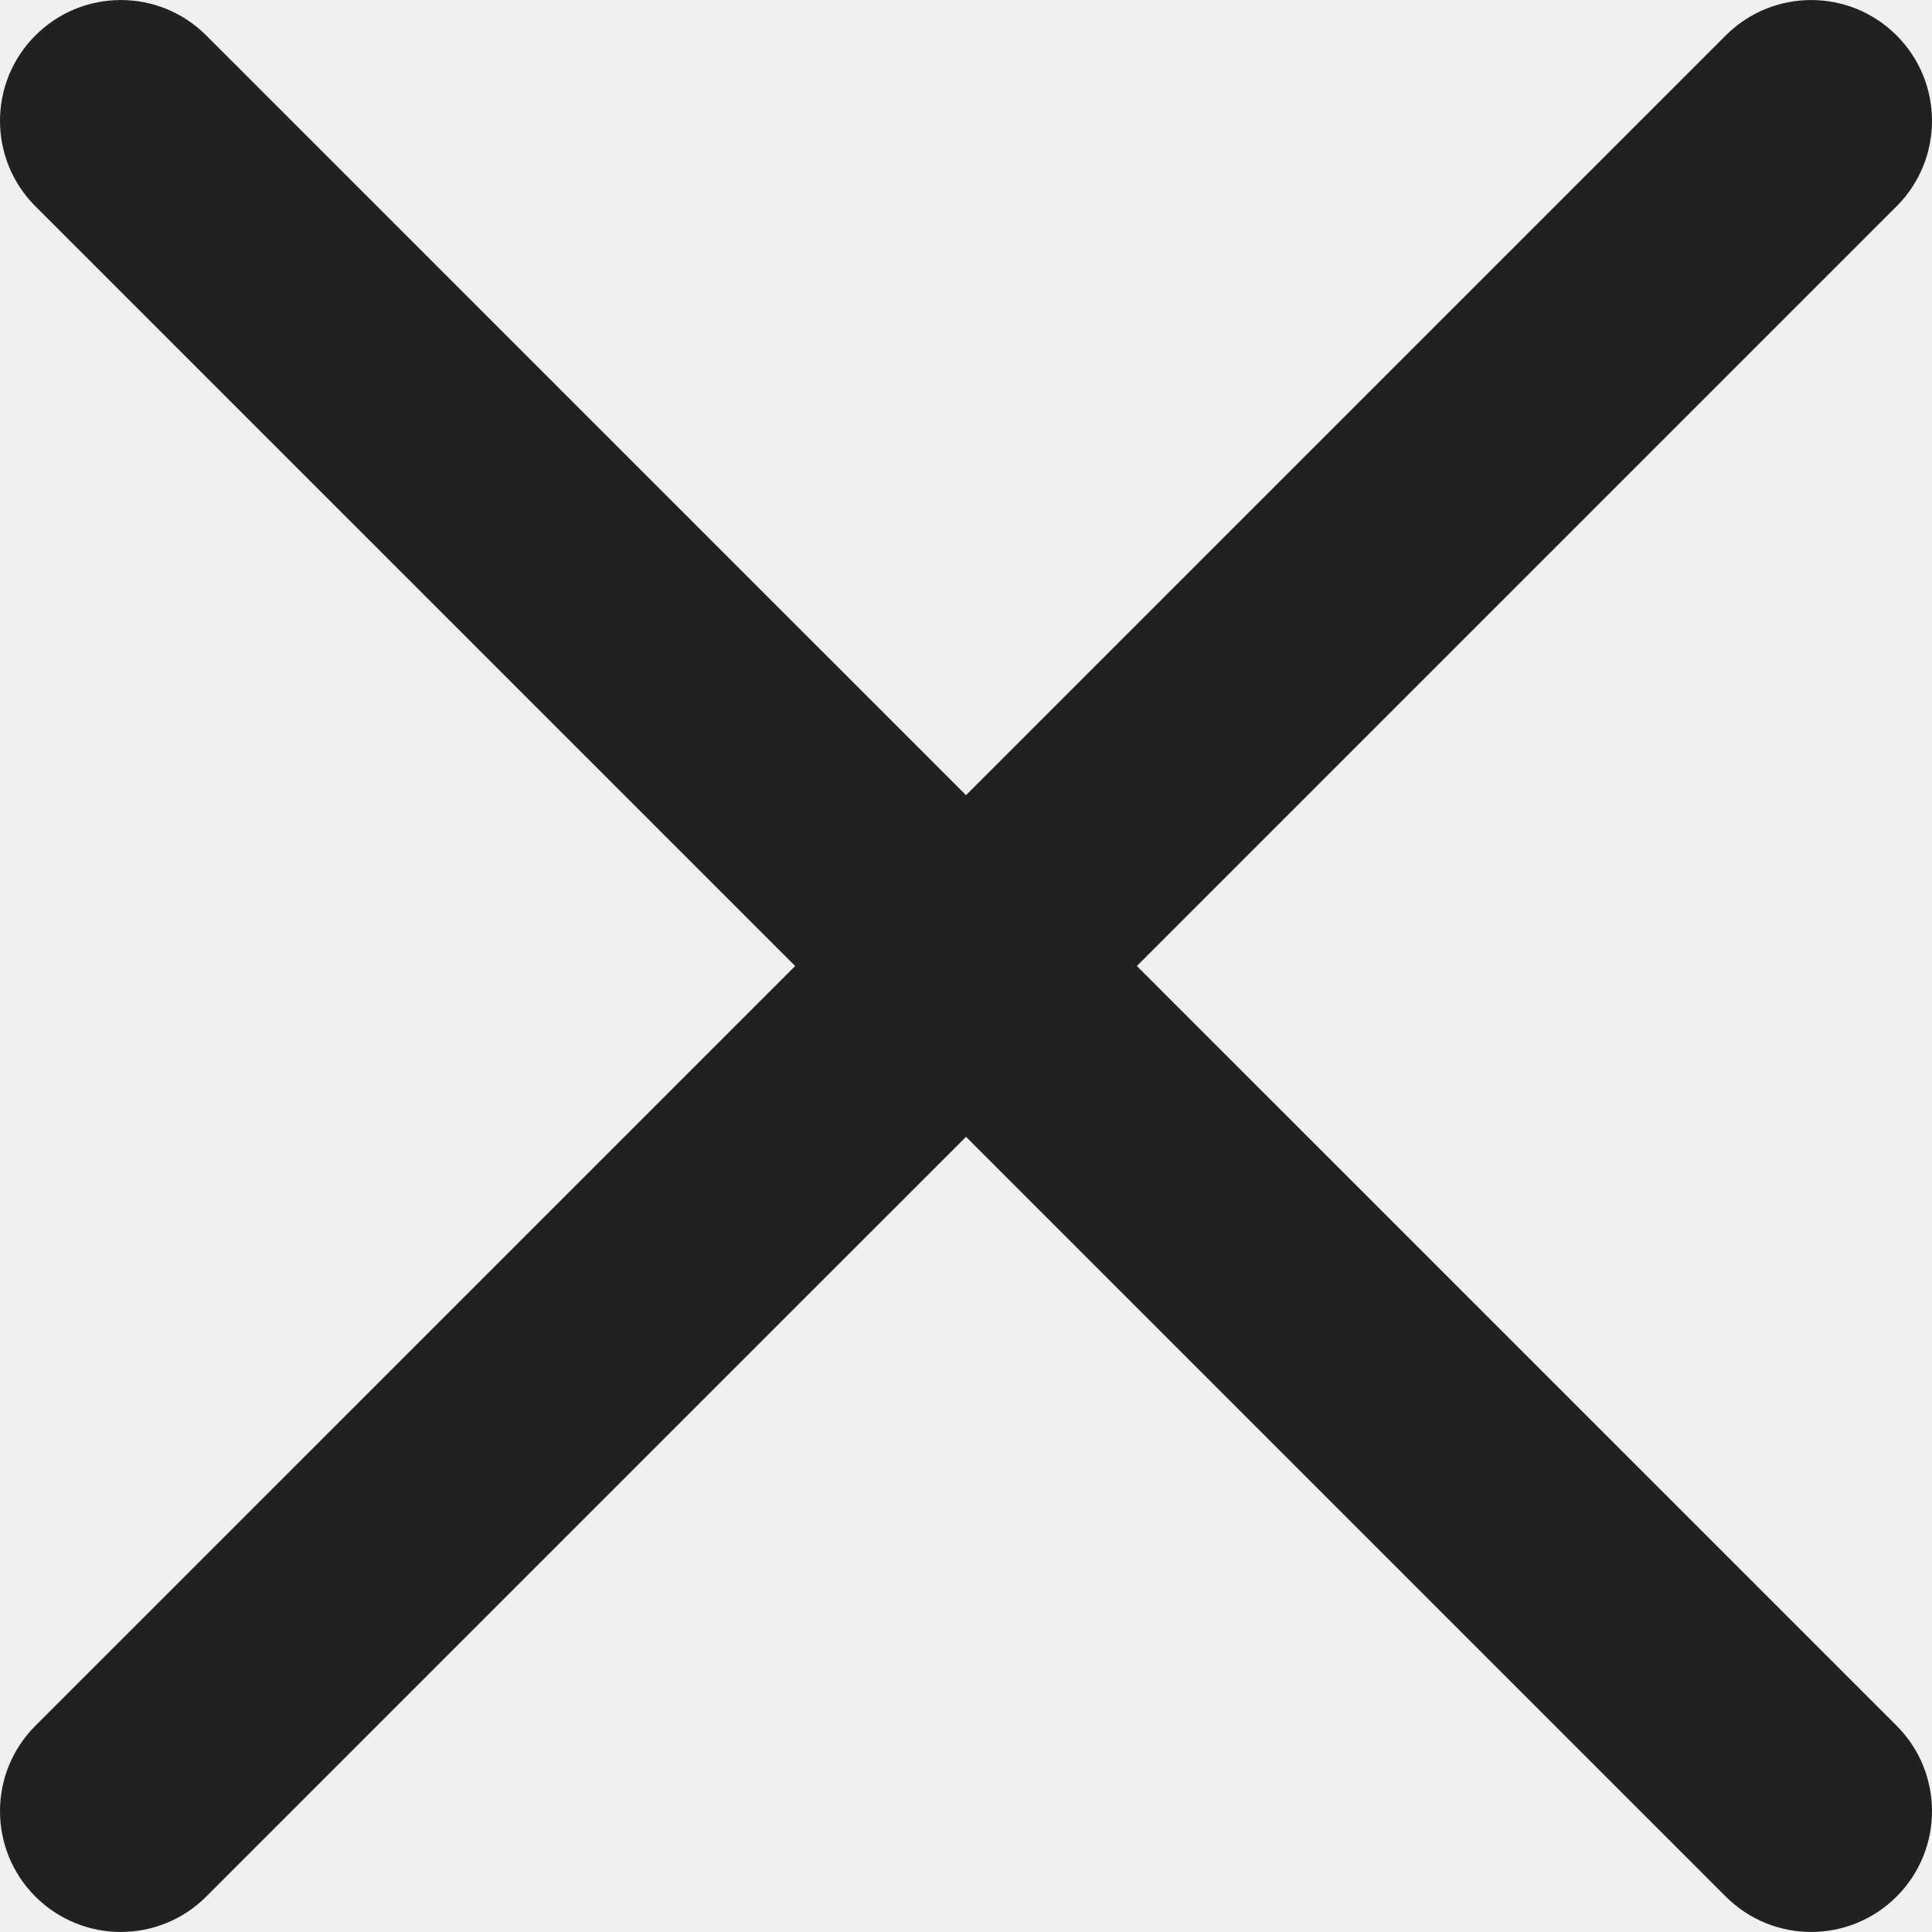
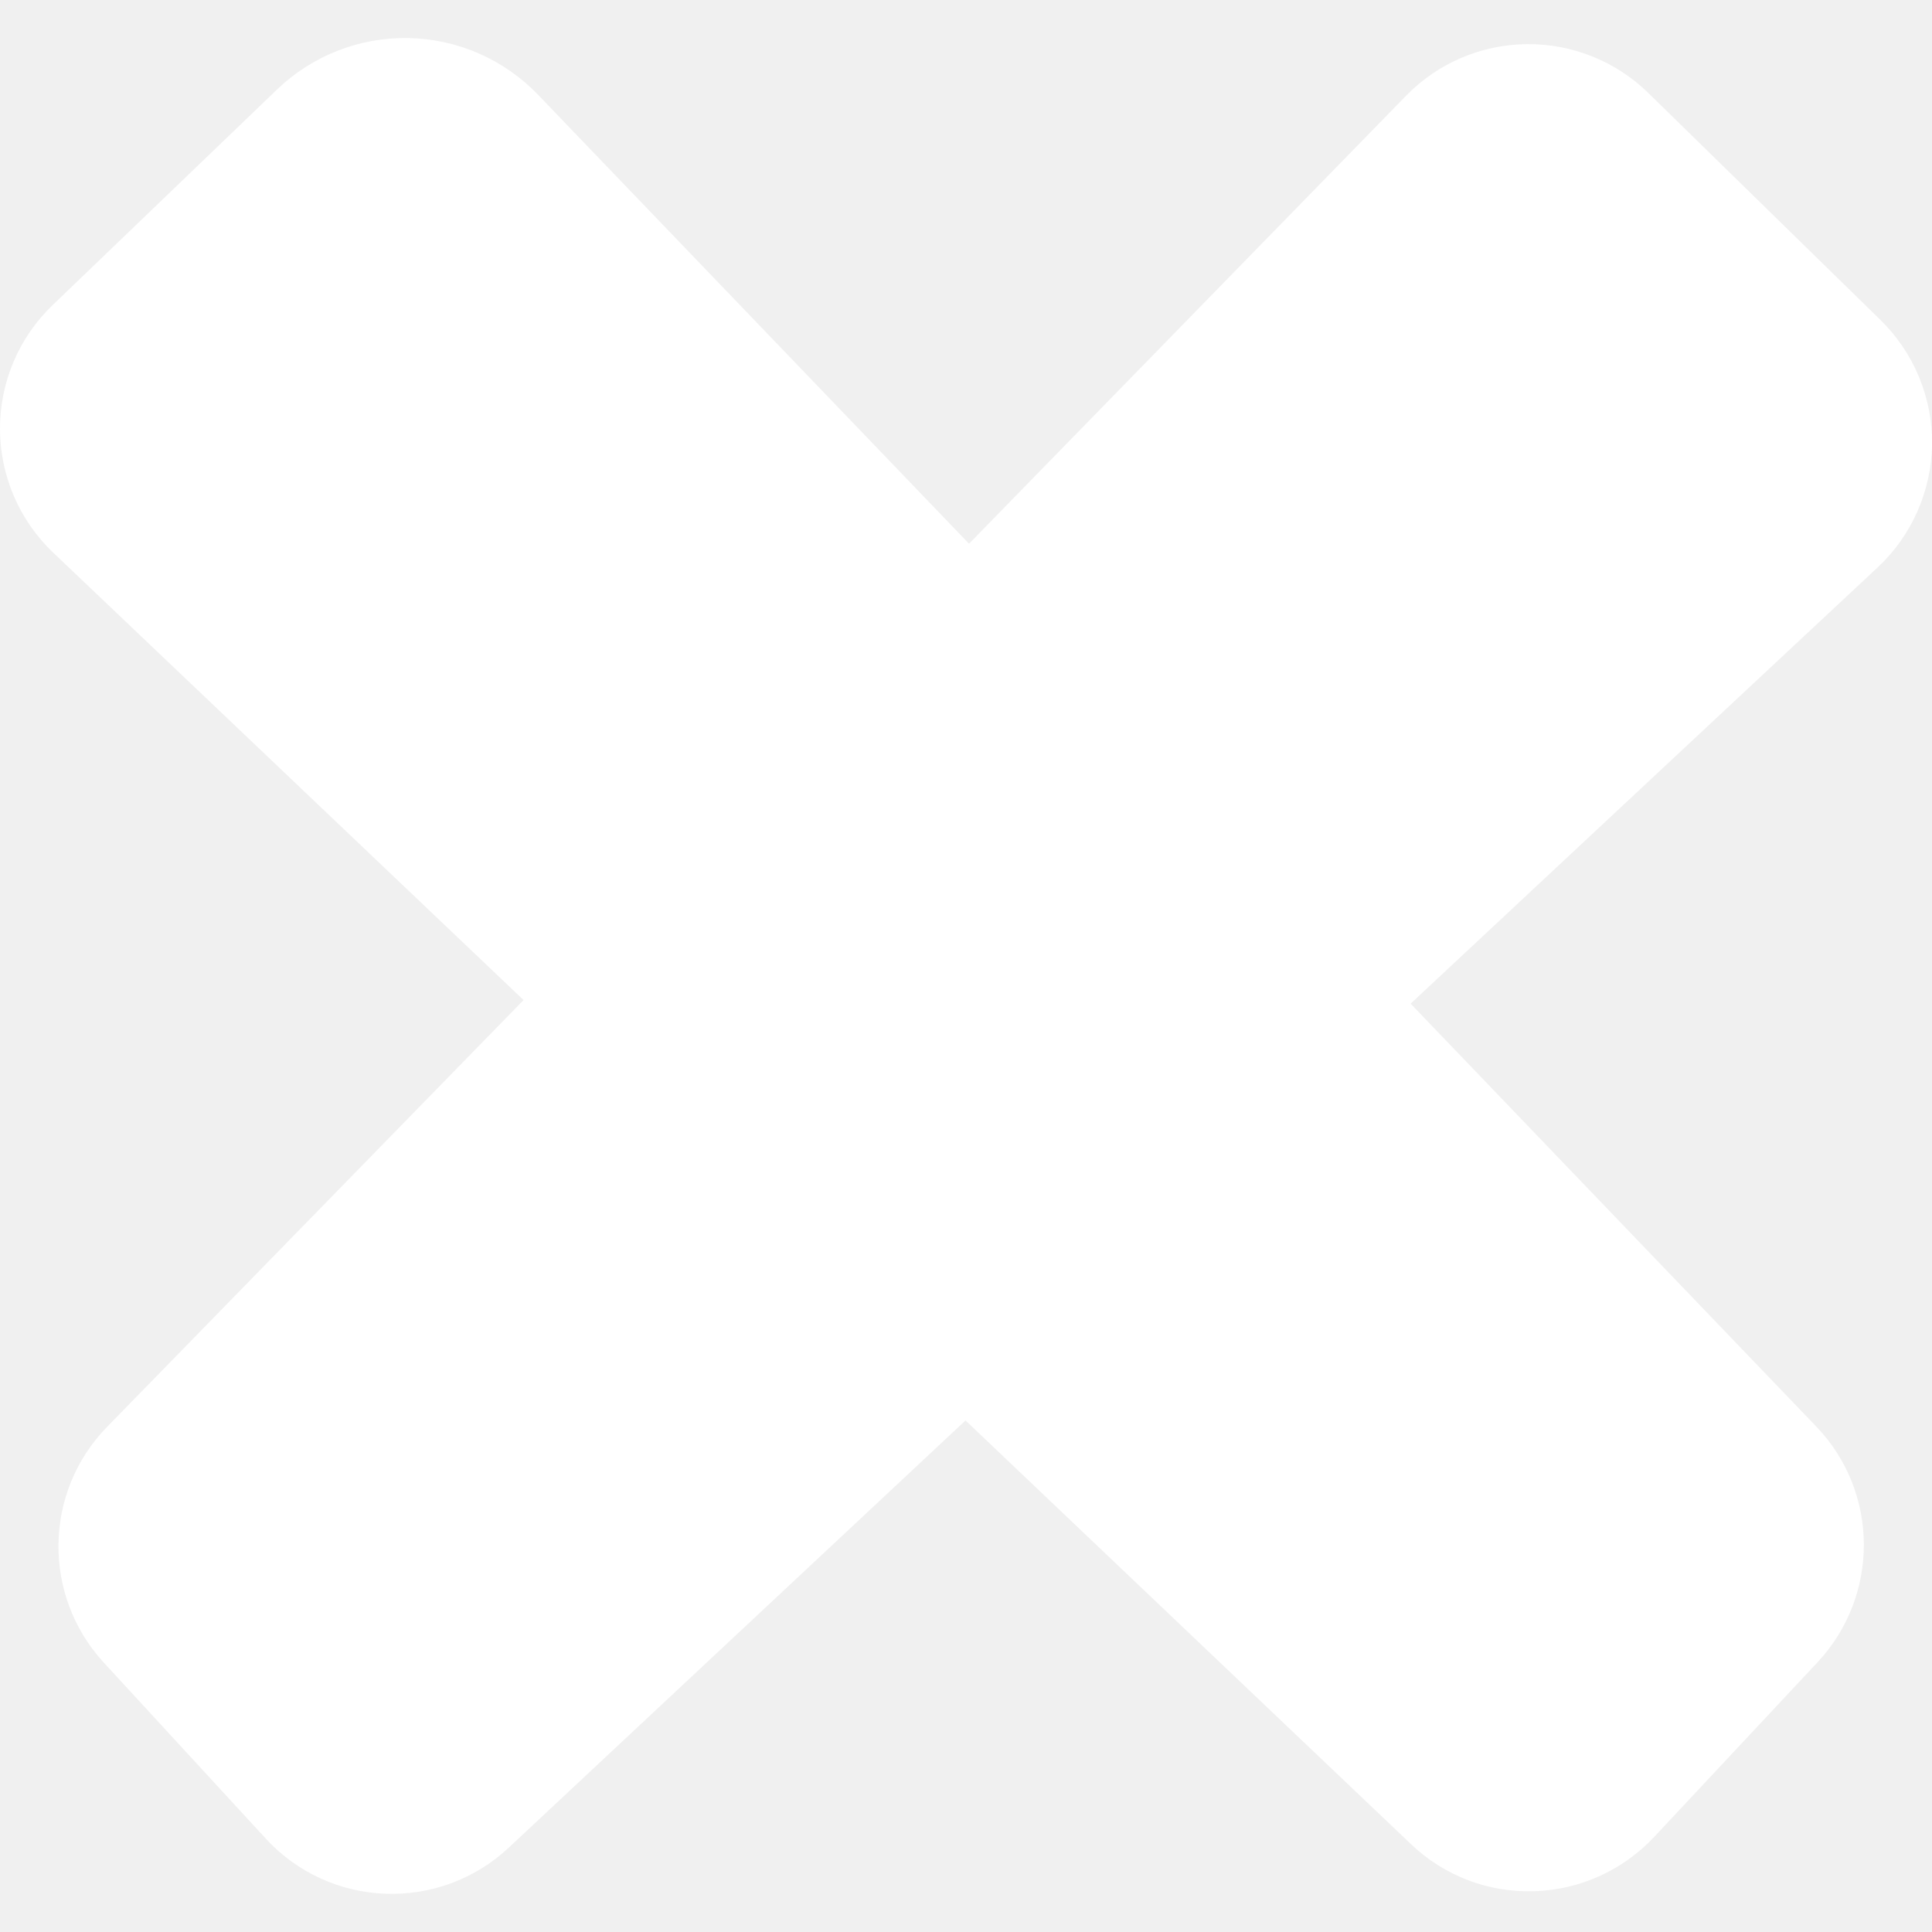
- <svg xmlns="http://www.w3.org/2000/svg" version="1.1" id="Capa_1" x="0px" y="0px" viewBox="0 0 47.971 47.971" style="enable-background:new 0 0 47.971 47.971;" xml:space="preserve" width="512px" height="512px">
+ <svg xmlns="http://www.w3.org/2000/svg" version="1.1" x="0px" y="0px" width="512px" height="512px" viewBox="0 0 31.816 31.816" style="enable-background:new 0 0 31.816 31.816;" xml:space="preserve">
  <g>
-     <path d="M28.228,23.986L47.092,5.122c1.172-1.171,1.172-3.071,0-4.242c-1.172-1.172-3.07-1.172-4.242,0L23.986,19.744L5.121,0.88   c-1.172-1.172-3.07-1.172-4.242,0c-1.172,1.171-1.172,3.071,0,4.242l18.865,18.864L0.879,42.85c-1.172,1.171-1.172,3.071,0,4.242   C1.465,47.677,2.233,47.97,3,47.97s1.535-0.293,2.121-0.879l18.865-18.864L42.85,47.091c0.586,0.586,1.354,0.879,2.121,0.879   s1.535-0.293,2.121-0.879c1.172-1.171,1.172-3.071,0-4.242L28.228,23.986z" fill="#212121" />
+     <path d="M30.922,9.343c0.562-0.525,0.885-1.259,0.895-2.028c0.008-0.77-0.301-1.51-0.852-2.048L27.143,1.53   c-0.535-0.523-1.256-0.812-2.006-0.803c-0.748,0.009-1.461,0.314-1.982,0.85l-7.197,7.377L8.862,1.562   C8.303,0.979,7.537,0.643,6.73,0.627C5.923,0.61,5.142,0.916,4.561,1.475l-3.695,3.55C0.31,5.558-0.002,6.294,0,7.065   c0.002,0.77,0.318,1.505,0.876,2.036l7.746,7.368l-6.858,7.028c-1.046,1.071-1.071,2.774-0.058,3.879l2.67,2.901   c0.509,0.556,1.218,0.881,1.97,0.909c0.751,0.028,1.483-0.244,2.032-0.759l7.522-7.035l7.339,6.98   c0.545,0.519,1.272,0.797,2.024,0.772c0.752-0.021,1.463-0.344,1.979-0.895l2.691-2.877c1.022-1.097,1.014-2.8-0.023-3.88   l-6.68-6.964L30.922,9.343z" fill="#FFFFFF" />
  </g>
-   <g>
- </g>
-   <g>
- </g>
-   <g>
- </g>
-   <g>
- </g>
-   <g>
- </g>
-   <g>
- </g>
-   <g>
- </g>
-   <g>
- </g>
-   <g>
- </g>
-   <g>
- </g>
-   <g>
- </g>
-   <g>
- </g>
-   <g>
- </g>
-   <g>
- </g>
-   <g>
- </g>
</svg>
